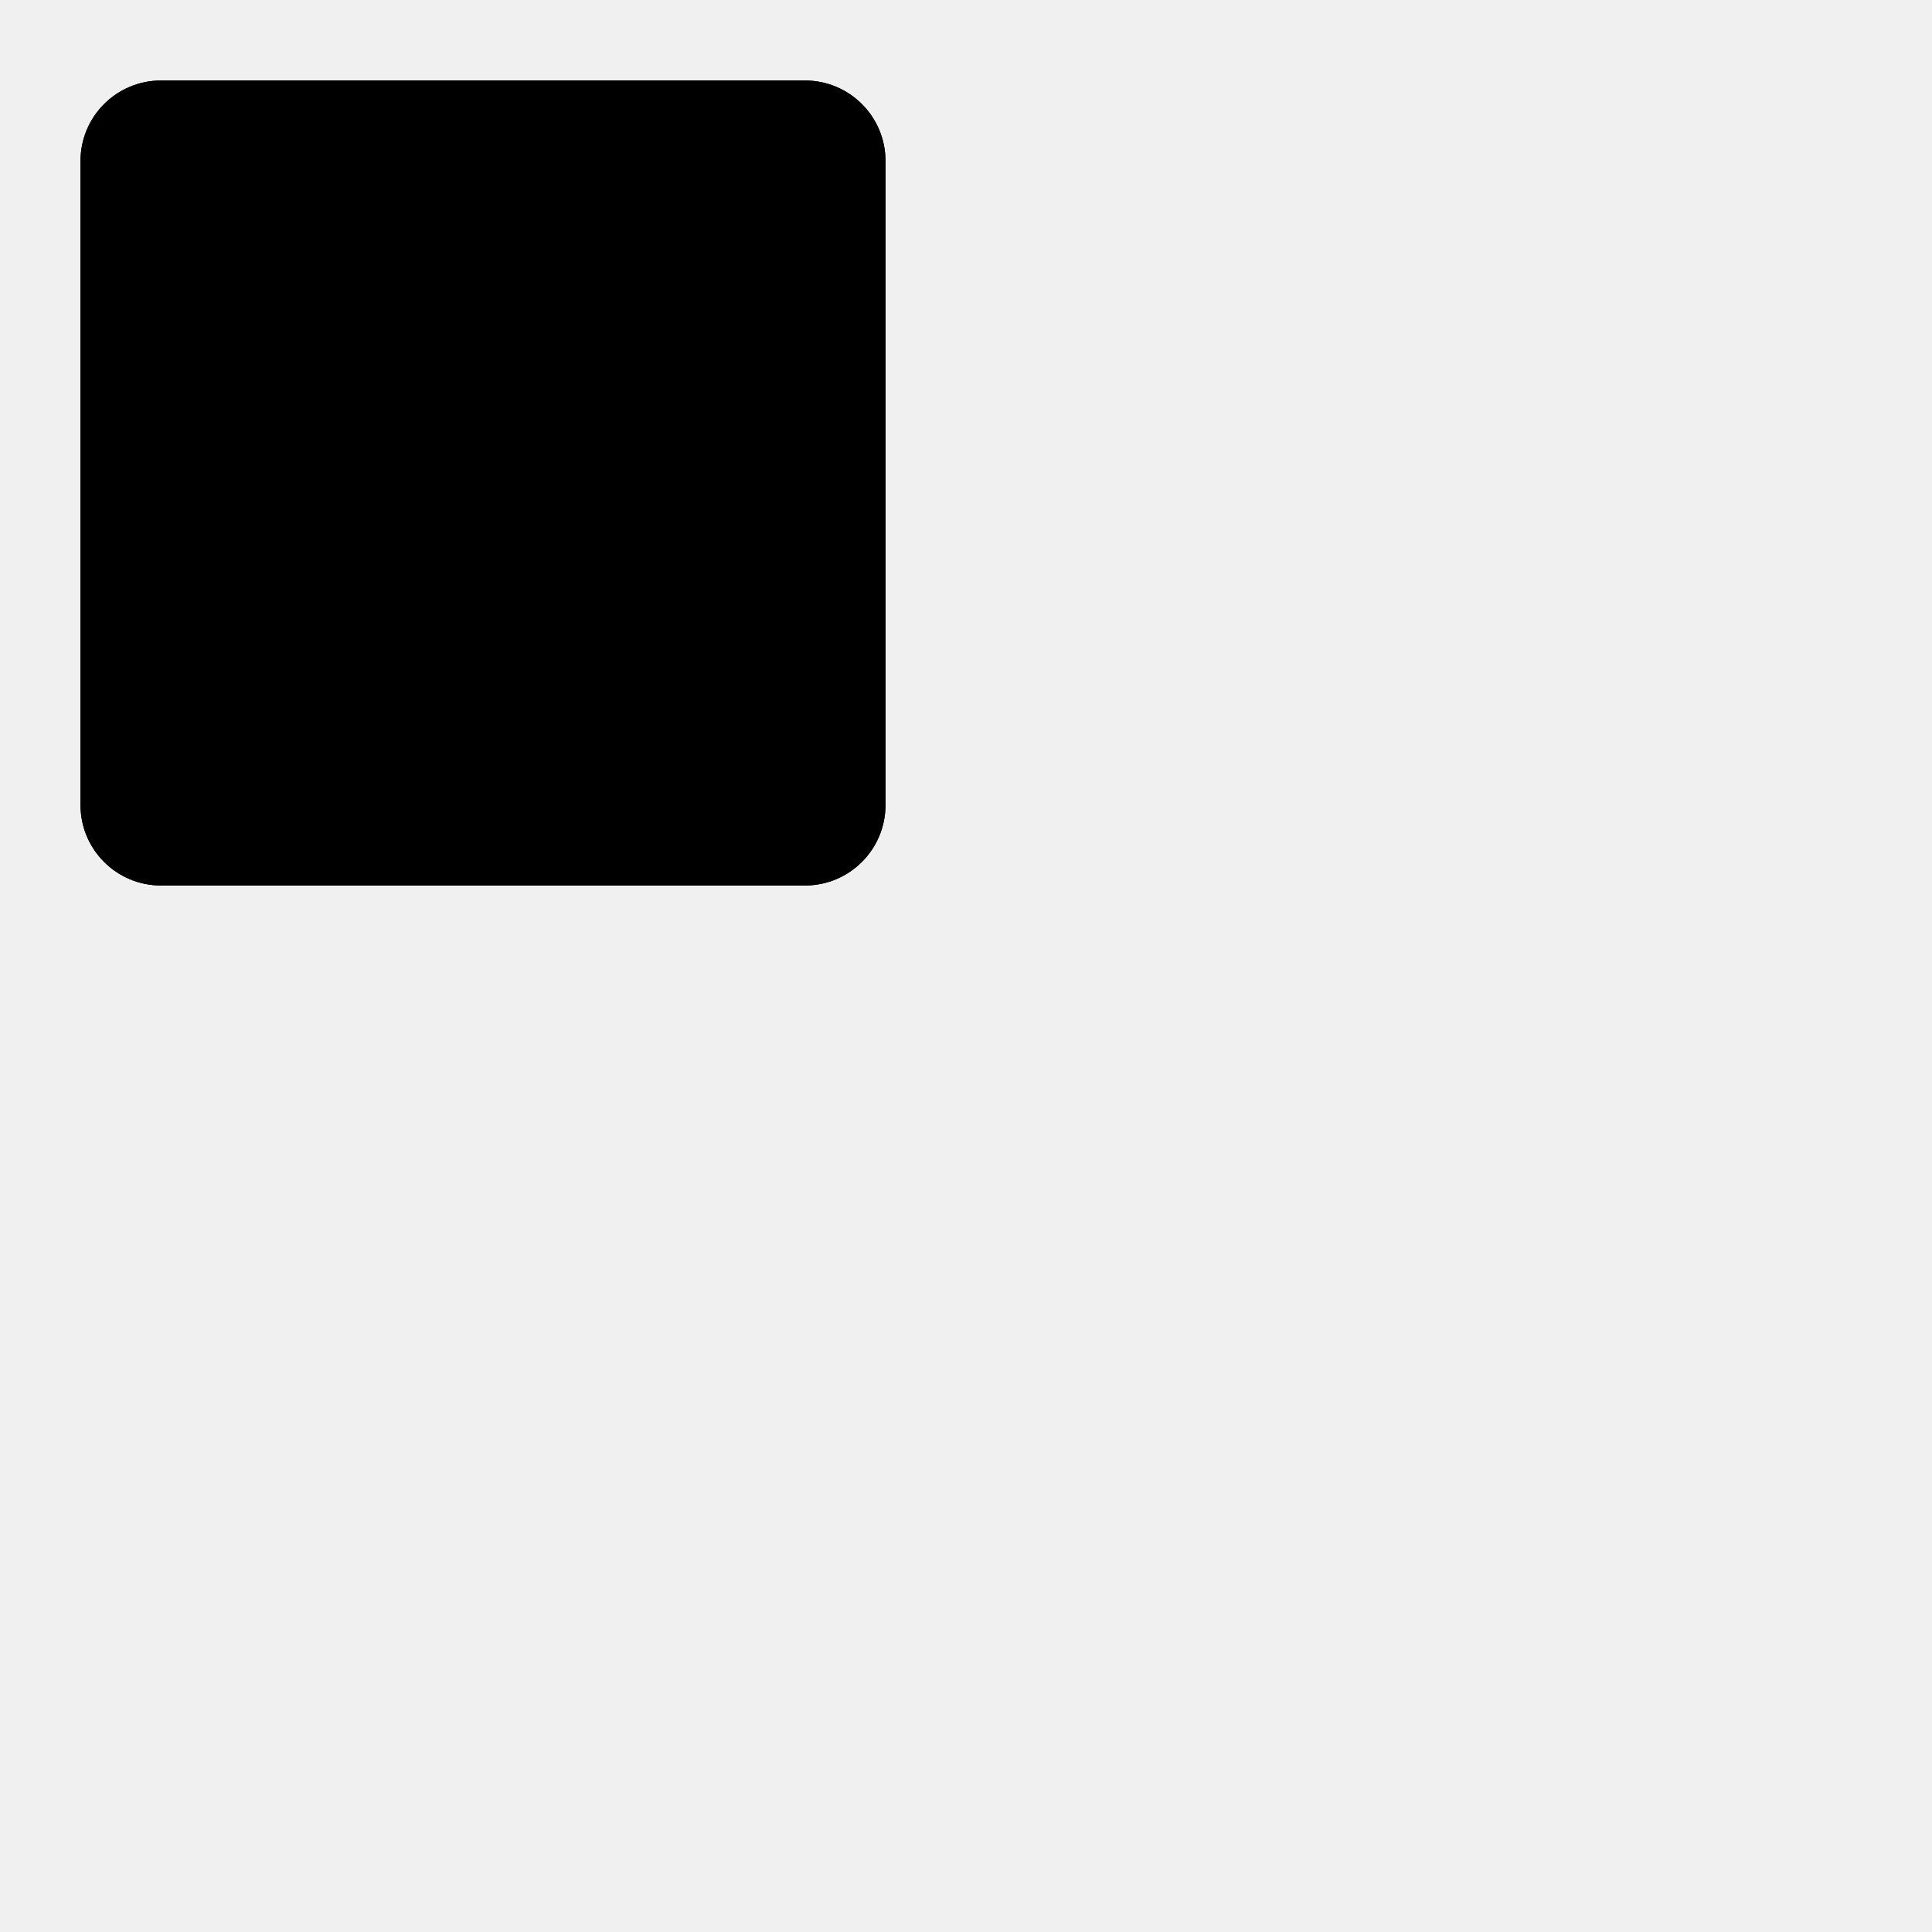
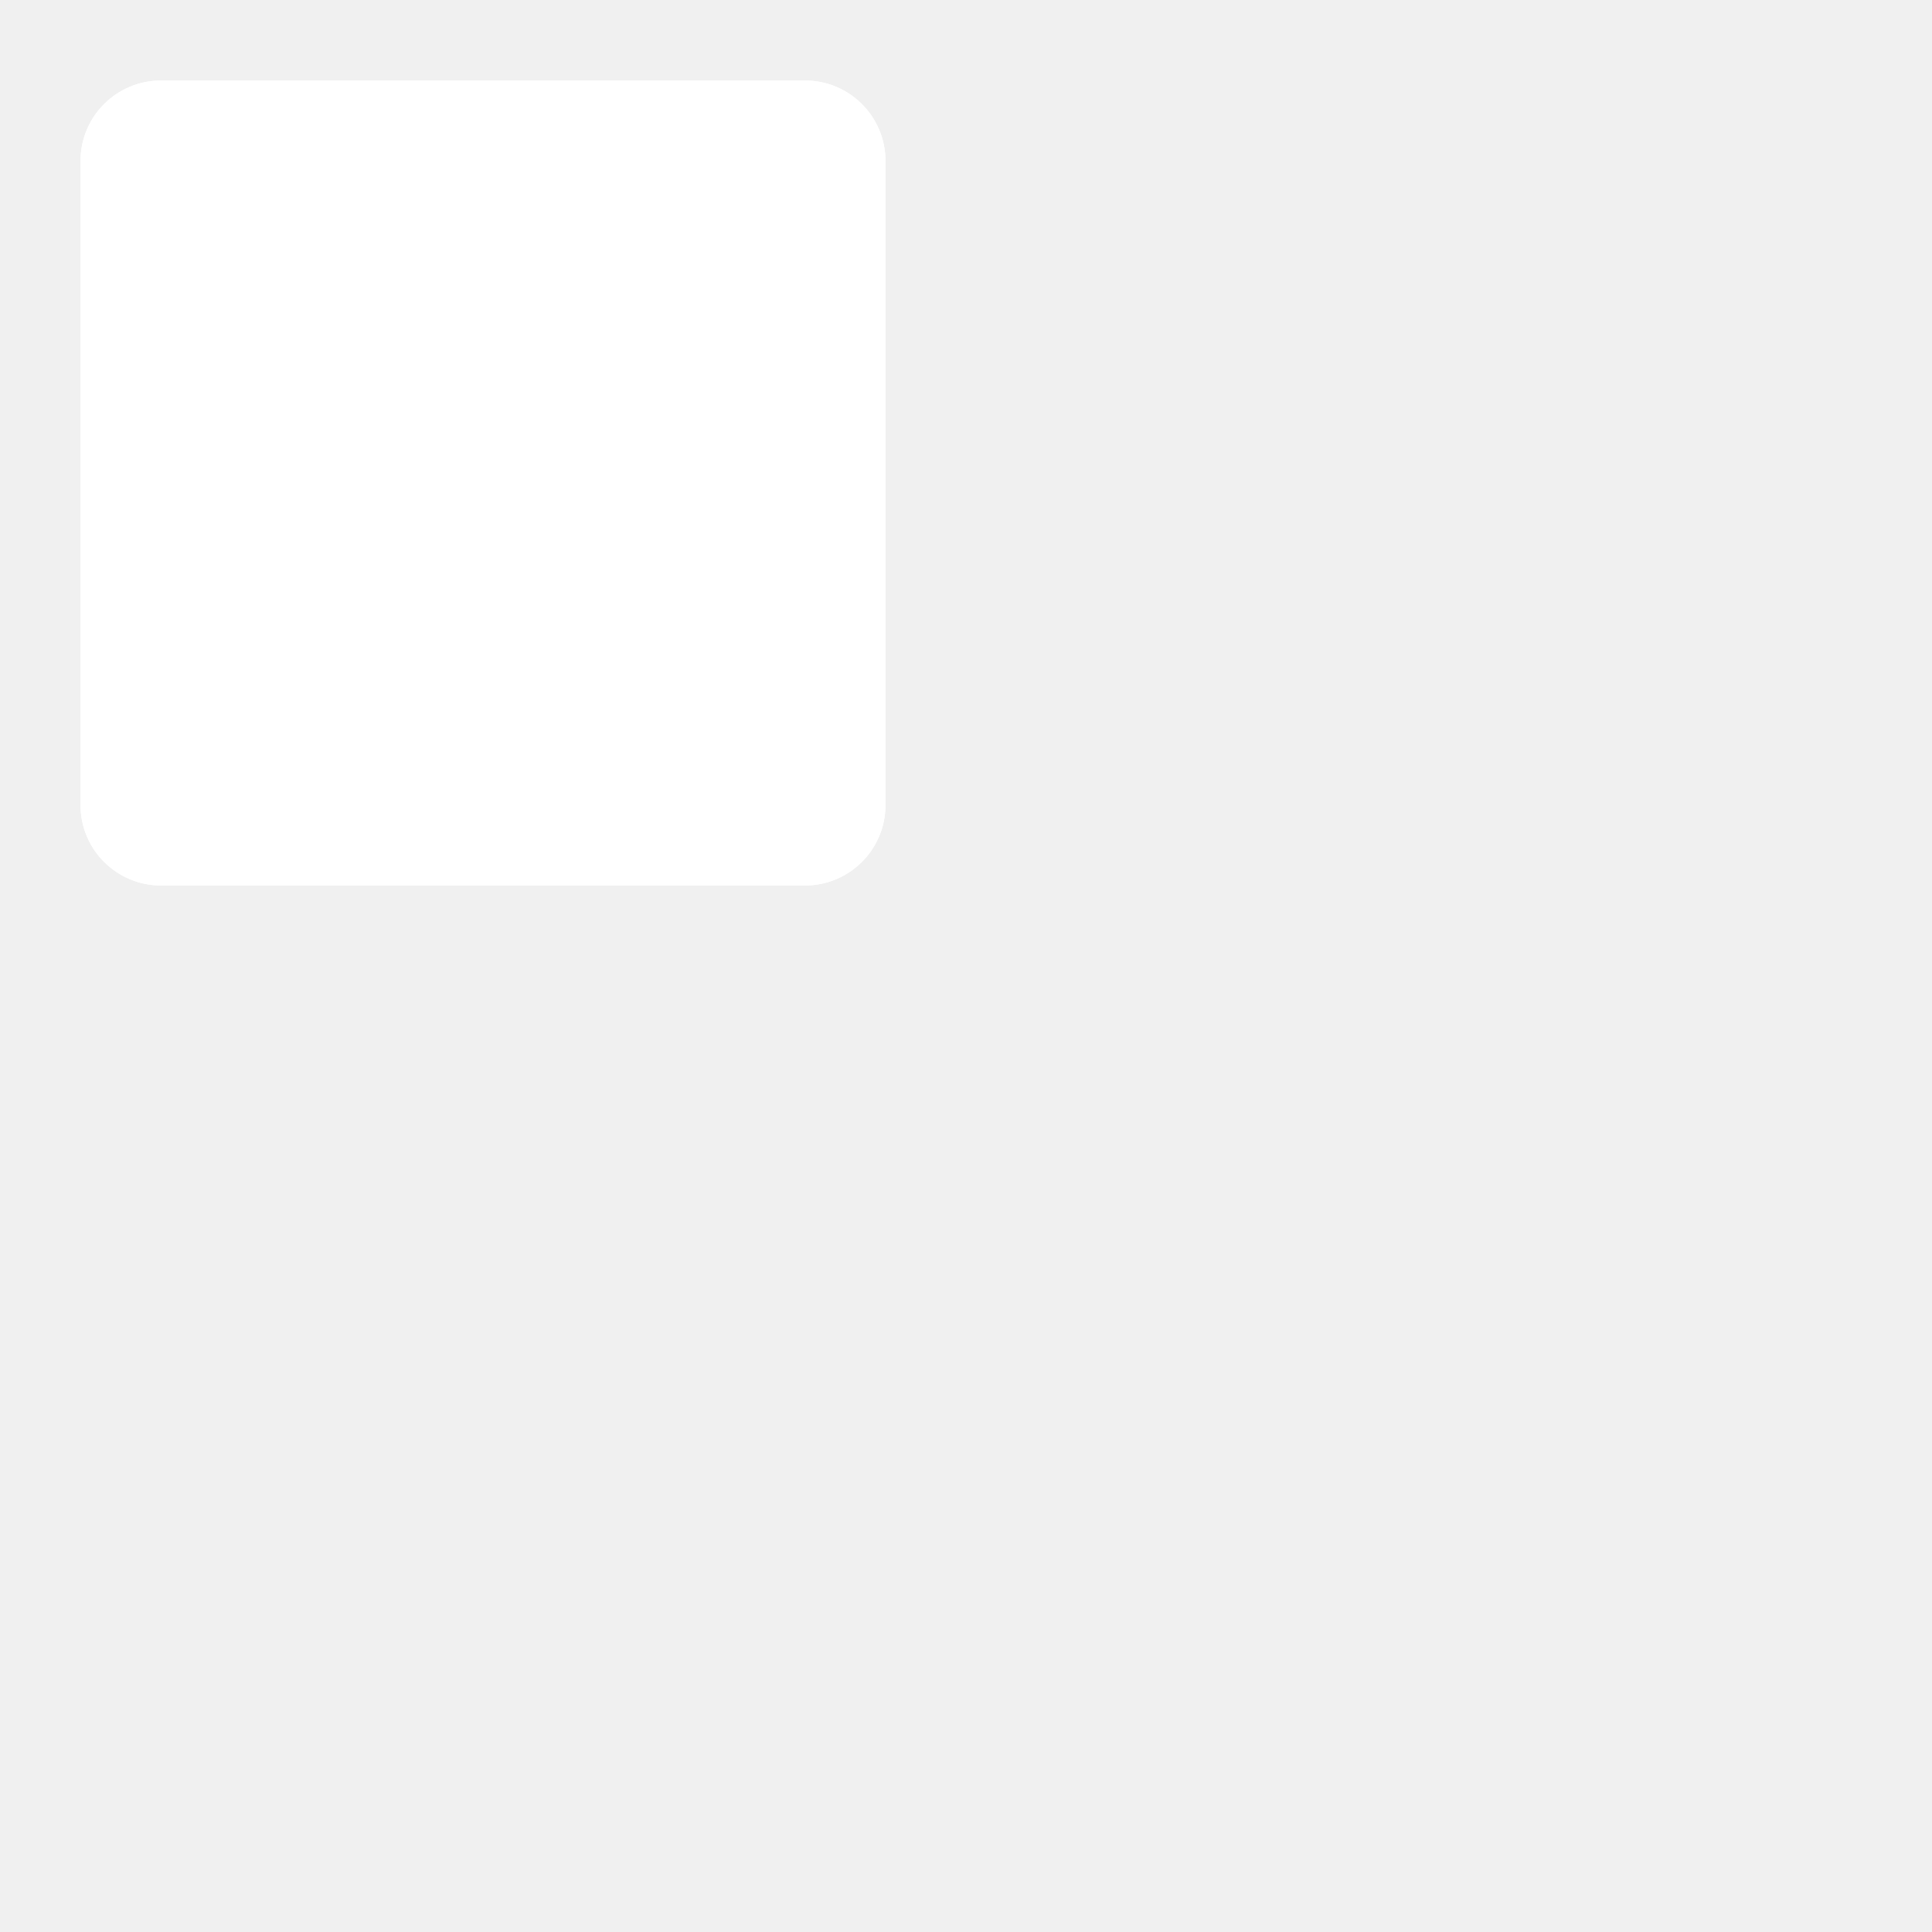
<svg xmlns="http://www.w3.org/2000/svg" width="24" height="24" viewBox="0 0 24 24">
  <style>
    .spinner_9Mto {
      animation: spinner_5GqJ 1.6s linear infinite;
      animation-delay: -1.6s
    }

    .spinner_bb12 {
      animation-delay: -1s
    }

    @keyframes spinner_5GqJ {
      12.5% {
        x: 13px;
        y: 1px
      }

      25% {
        x: 13px;
        y: 1px
      }

      37.5% {
        x: 13px;
        y: 13px
      }

      50% {
        x: 13px;
        y: 13px
      }

      62.5% {
        x: 1px;
        y: 13px
      }

      75% {
        x: 1px;
        y: 13px
      }

      87.5% {
        x: 1px;
        y: 1px
      }
    }
  </style>
-   <rect class="spinner_9Mto" x="1" y="1" rx="1" width="10" height="10" />
-   <rect class="spinner_9Mto spinner_bb12" x="1" y="1" rx="1" width="10" height="10" />
+   <rect class="spinner_9Mto" x="1" y="1" rx="1" width="10" height="10" fill="white" />
+   <rect class="spinner_9Mto spinner_bb12" x="1" y="1" rx="1" width="10" height="10" fill="white" />
</svg>
